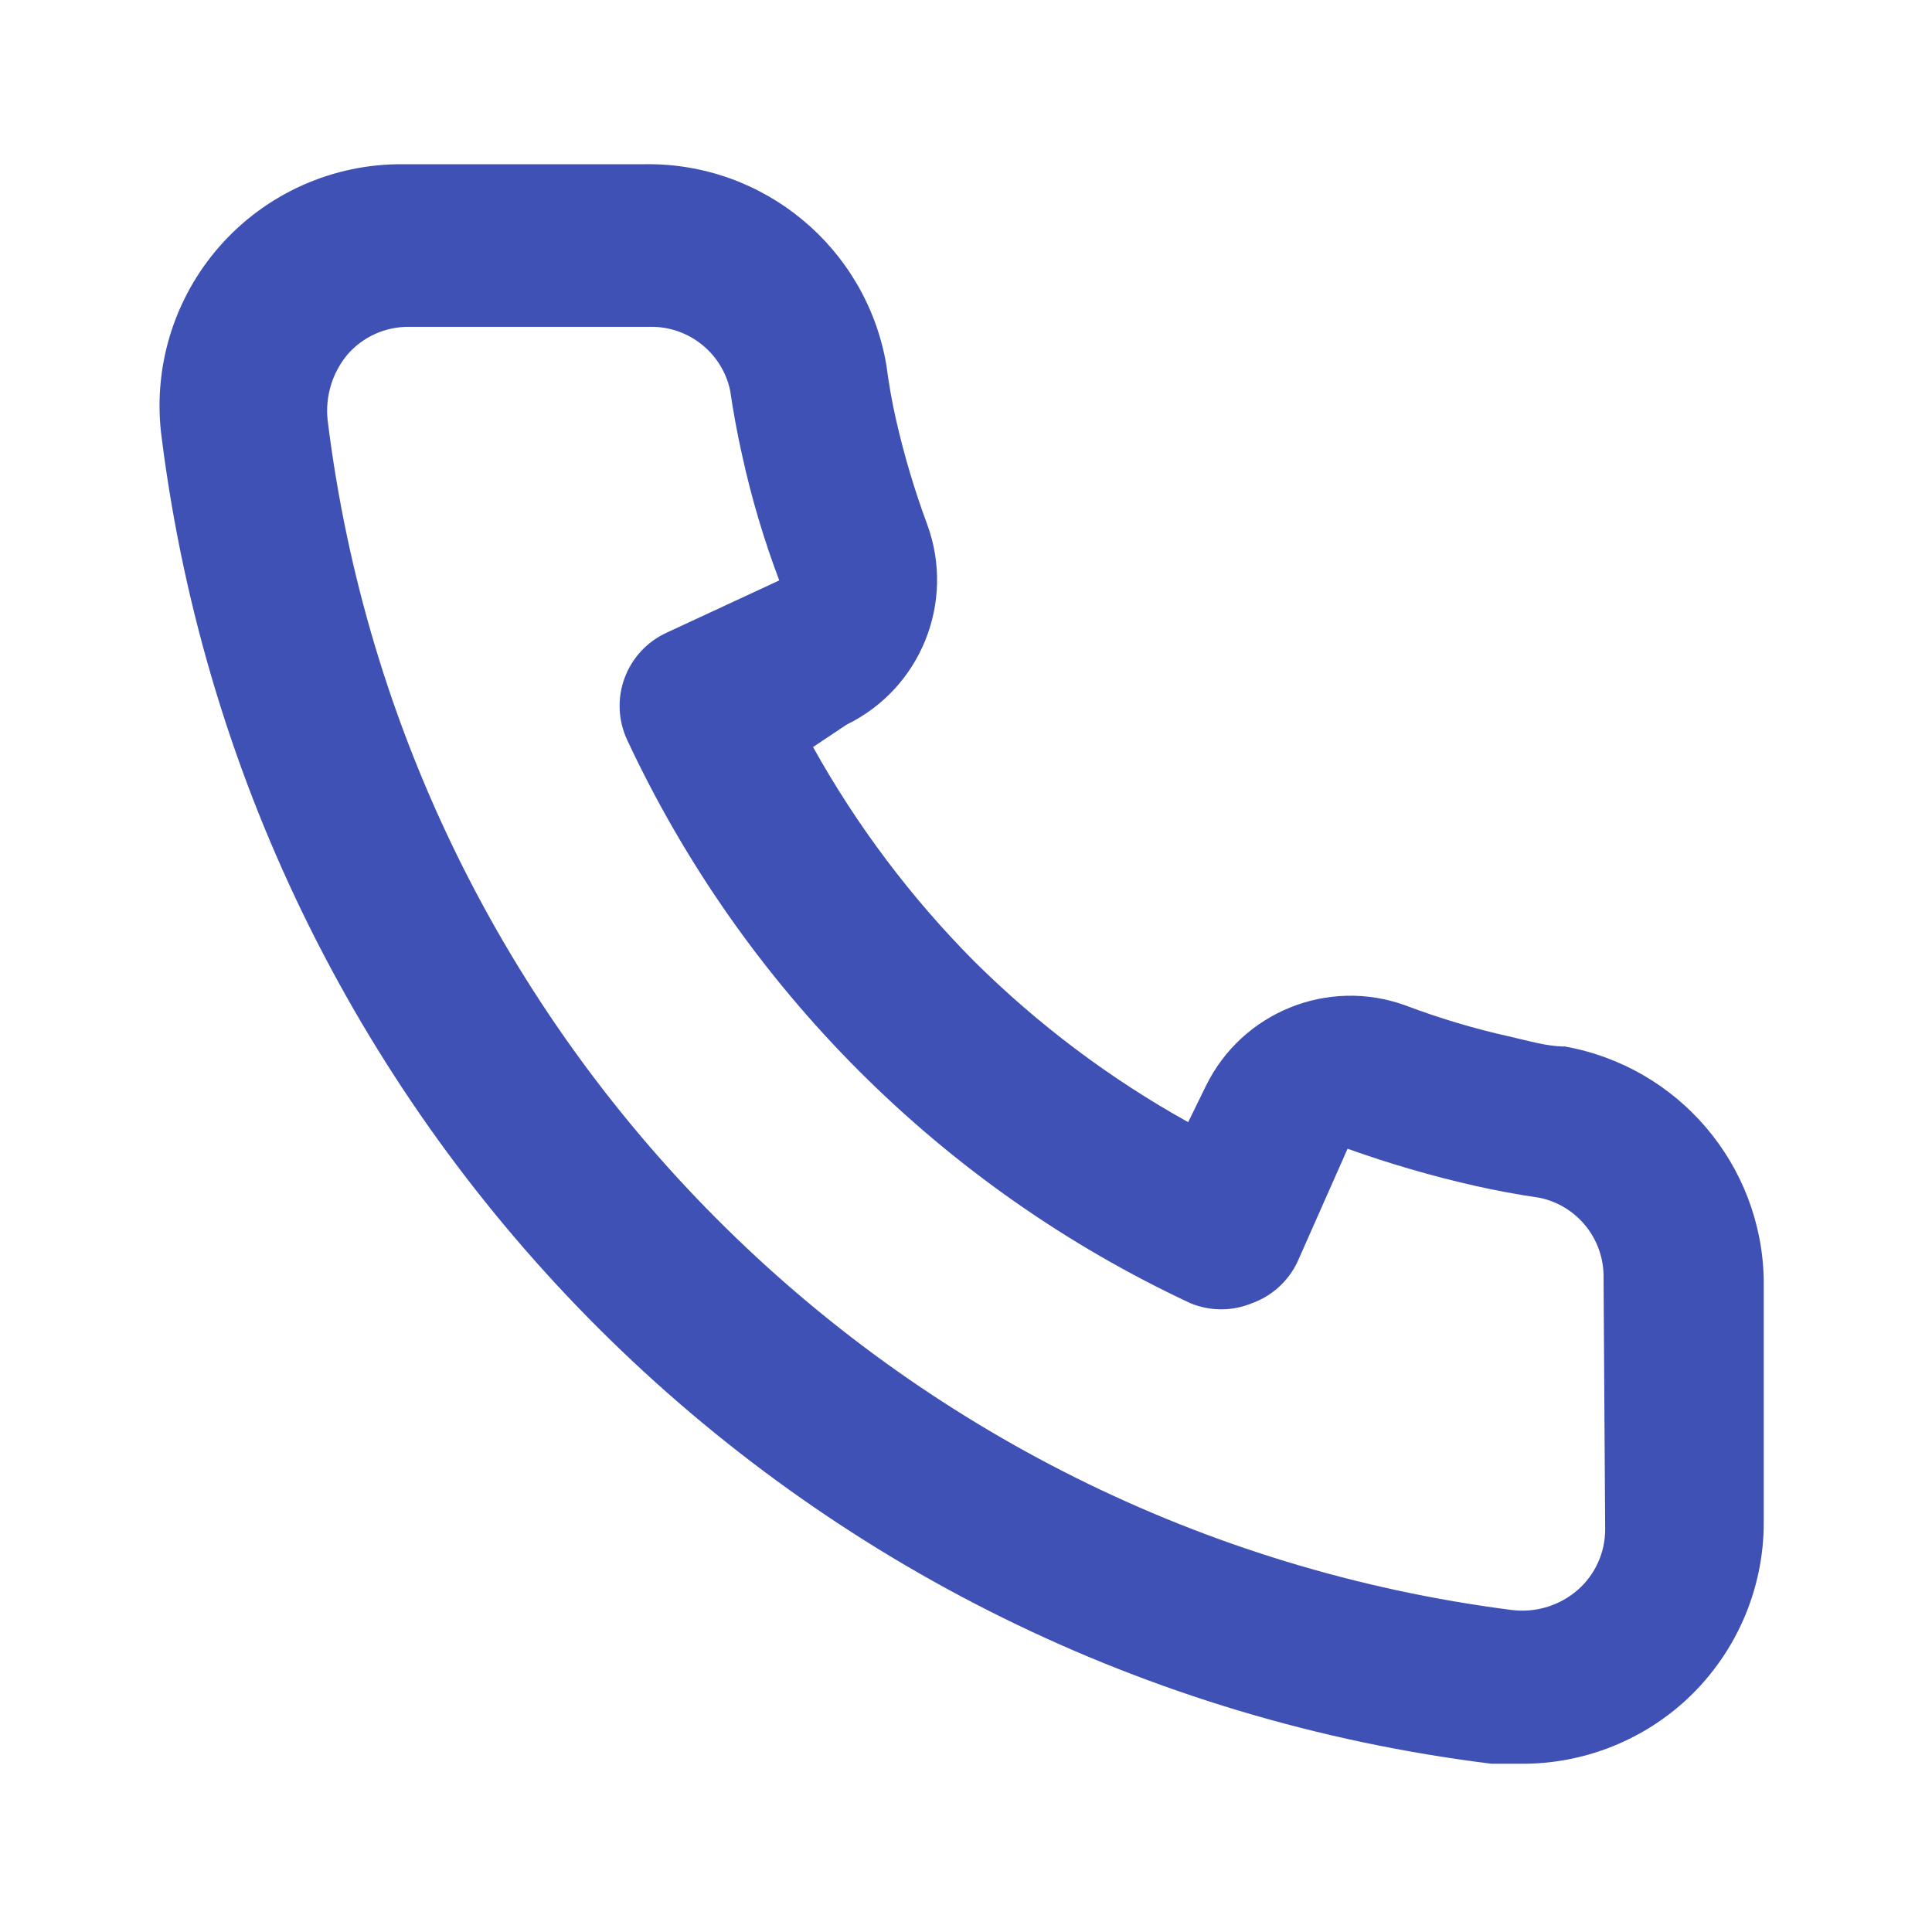
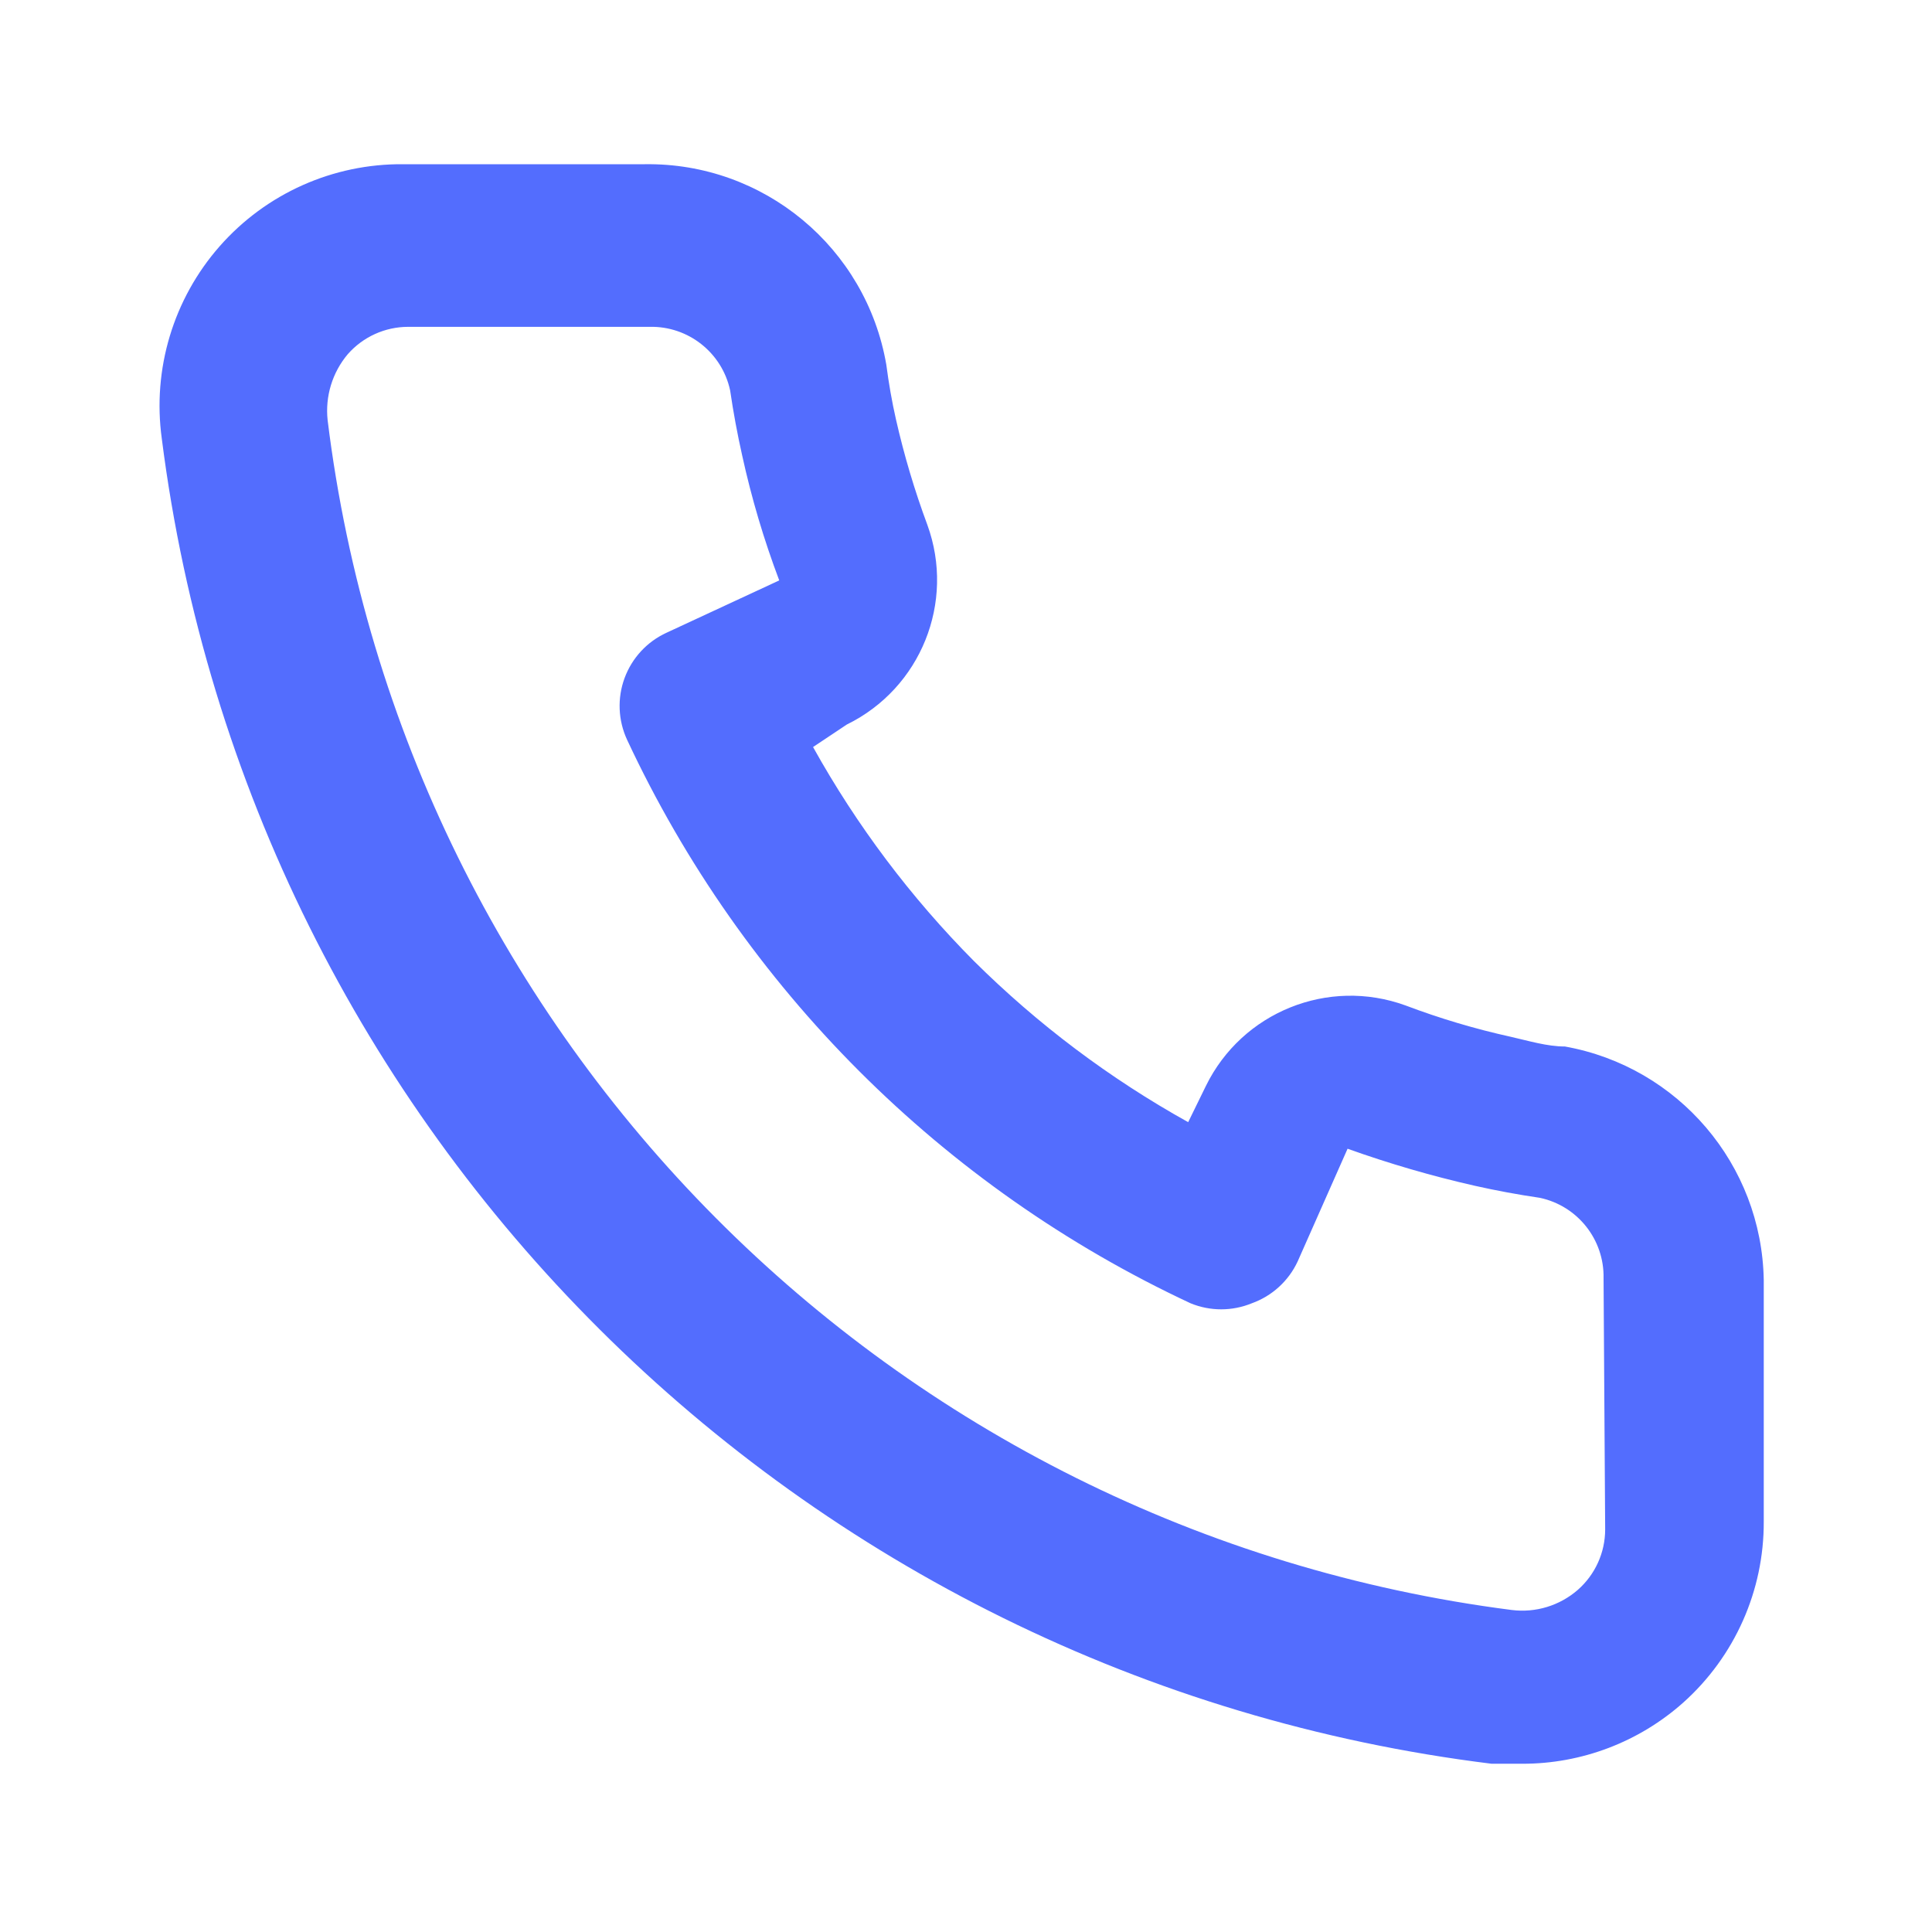
<svg xmlns="http://www.w3.org/2000/svg" viewBox="0 0 24 24">
-   <path fill="#3F51B5" d="M19.44 13c-.22 0-.45-.07-.67-.12a9.44 9.44 0 01-1.31-.39 2 2 0 00-2.48 1l-.22.45a12.18 12.18 0 01-2.66-2 12.18 12.18 0 01-2-2.66l.42-.28a2 2 0 001-2.48 10.33 10.33 0 01-.39-1.31c-.05-.22-.09-.45-.12-.68a3 3 0 00-3-2.49h-3a3 3 0 00-3 3.41 19 19 0 0016.52 16.46h.38a3 3 0 002-.76 3 3 0 001-2.25v-3a3 3 0 00-2.47-2.9zm.5 6a1 1 0 01-.34.75 1.05 1.05 0 01-.82.25A17 17 0 014.07 5.22a1.09 1.09 0 01.25-.82 1 1 0 01.75-.34h3a1 1 0 011 .79q.06.41.15.81a11.12 11.12 0 00.46 1.55l-1.4.65a1 1 0 00-.49 1.33 14.49 14.49 0 007 7 1 1 0 00.76 0 1 1 0 00.57-.52l.62-1.4a13.69 13.69 0 001.58.46q.4.09.81.15a1 1 0 01.79 1z" />
+   <path fill="#536DFE" d="M19.44 13c-.22 0-.45-.07-.67-.12a9.44 9.44 0 01-1.31-.39 2 2 0 00-2.48 1l-.22.45a12.18 12.18 0 01-2.66-2 12.18 12.18 0 01-2-2.66l.42-.28a2 2 0 001-2.48 10.33 10.33 0 01-.39-1.31c-.05-.22-.09-.45-.12-.68a3 3 0 00-3-2.49h-3a3 3 0 00-3 3.41 19 19 0 0016.52 16.46h.38a3 3 0 002-.76 3 3 0 001-2.25v-3a3 3 0 00-2.47-2.9zm.5 6a1 1 0 01-.34.75 1.05 1.05 0 01-.82.25A17 17 0 014.07 5.22a1.09 1.09 0 01.25-.82 1 1 0 01.75-.34h3a1 1 0 011 .79q.06.41.15.81a11.12 11.12 0 00.46 1.55l-1.4.65a1 1 0 00-.49 1.33 14.49 14.49 0 007 7 1 1 0 00.76 0 1 1 0 00.57-.52l.62-1.4a13.69 13.69 0 001.58.46q.4.09.81.15a1 1 0 01.79 1z" />
</svg>
